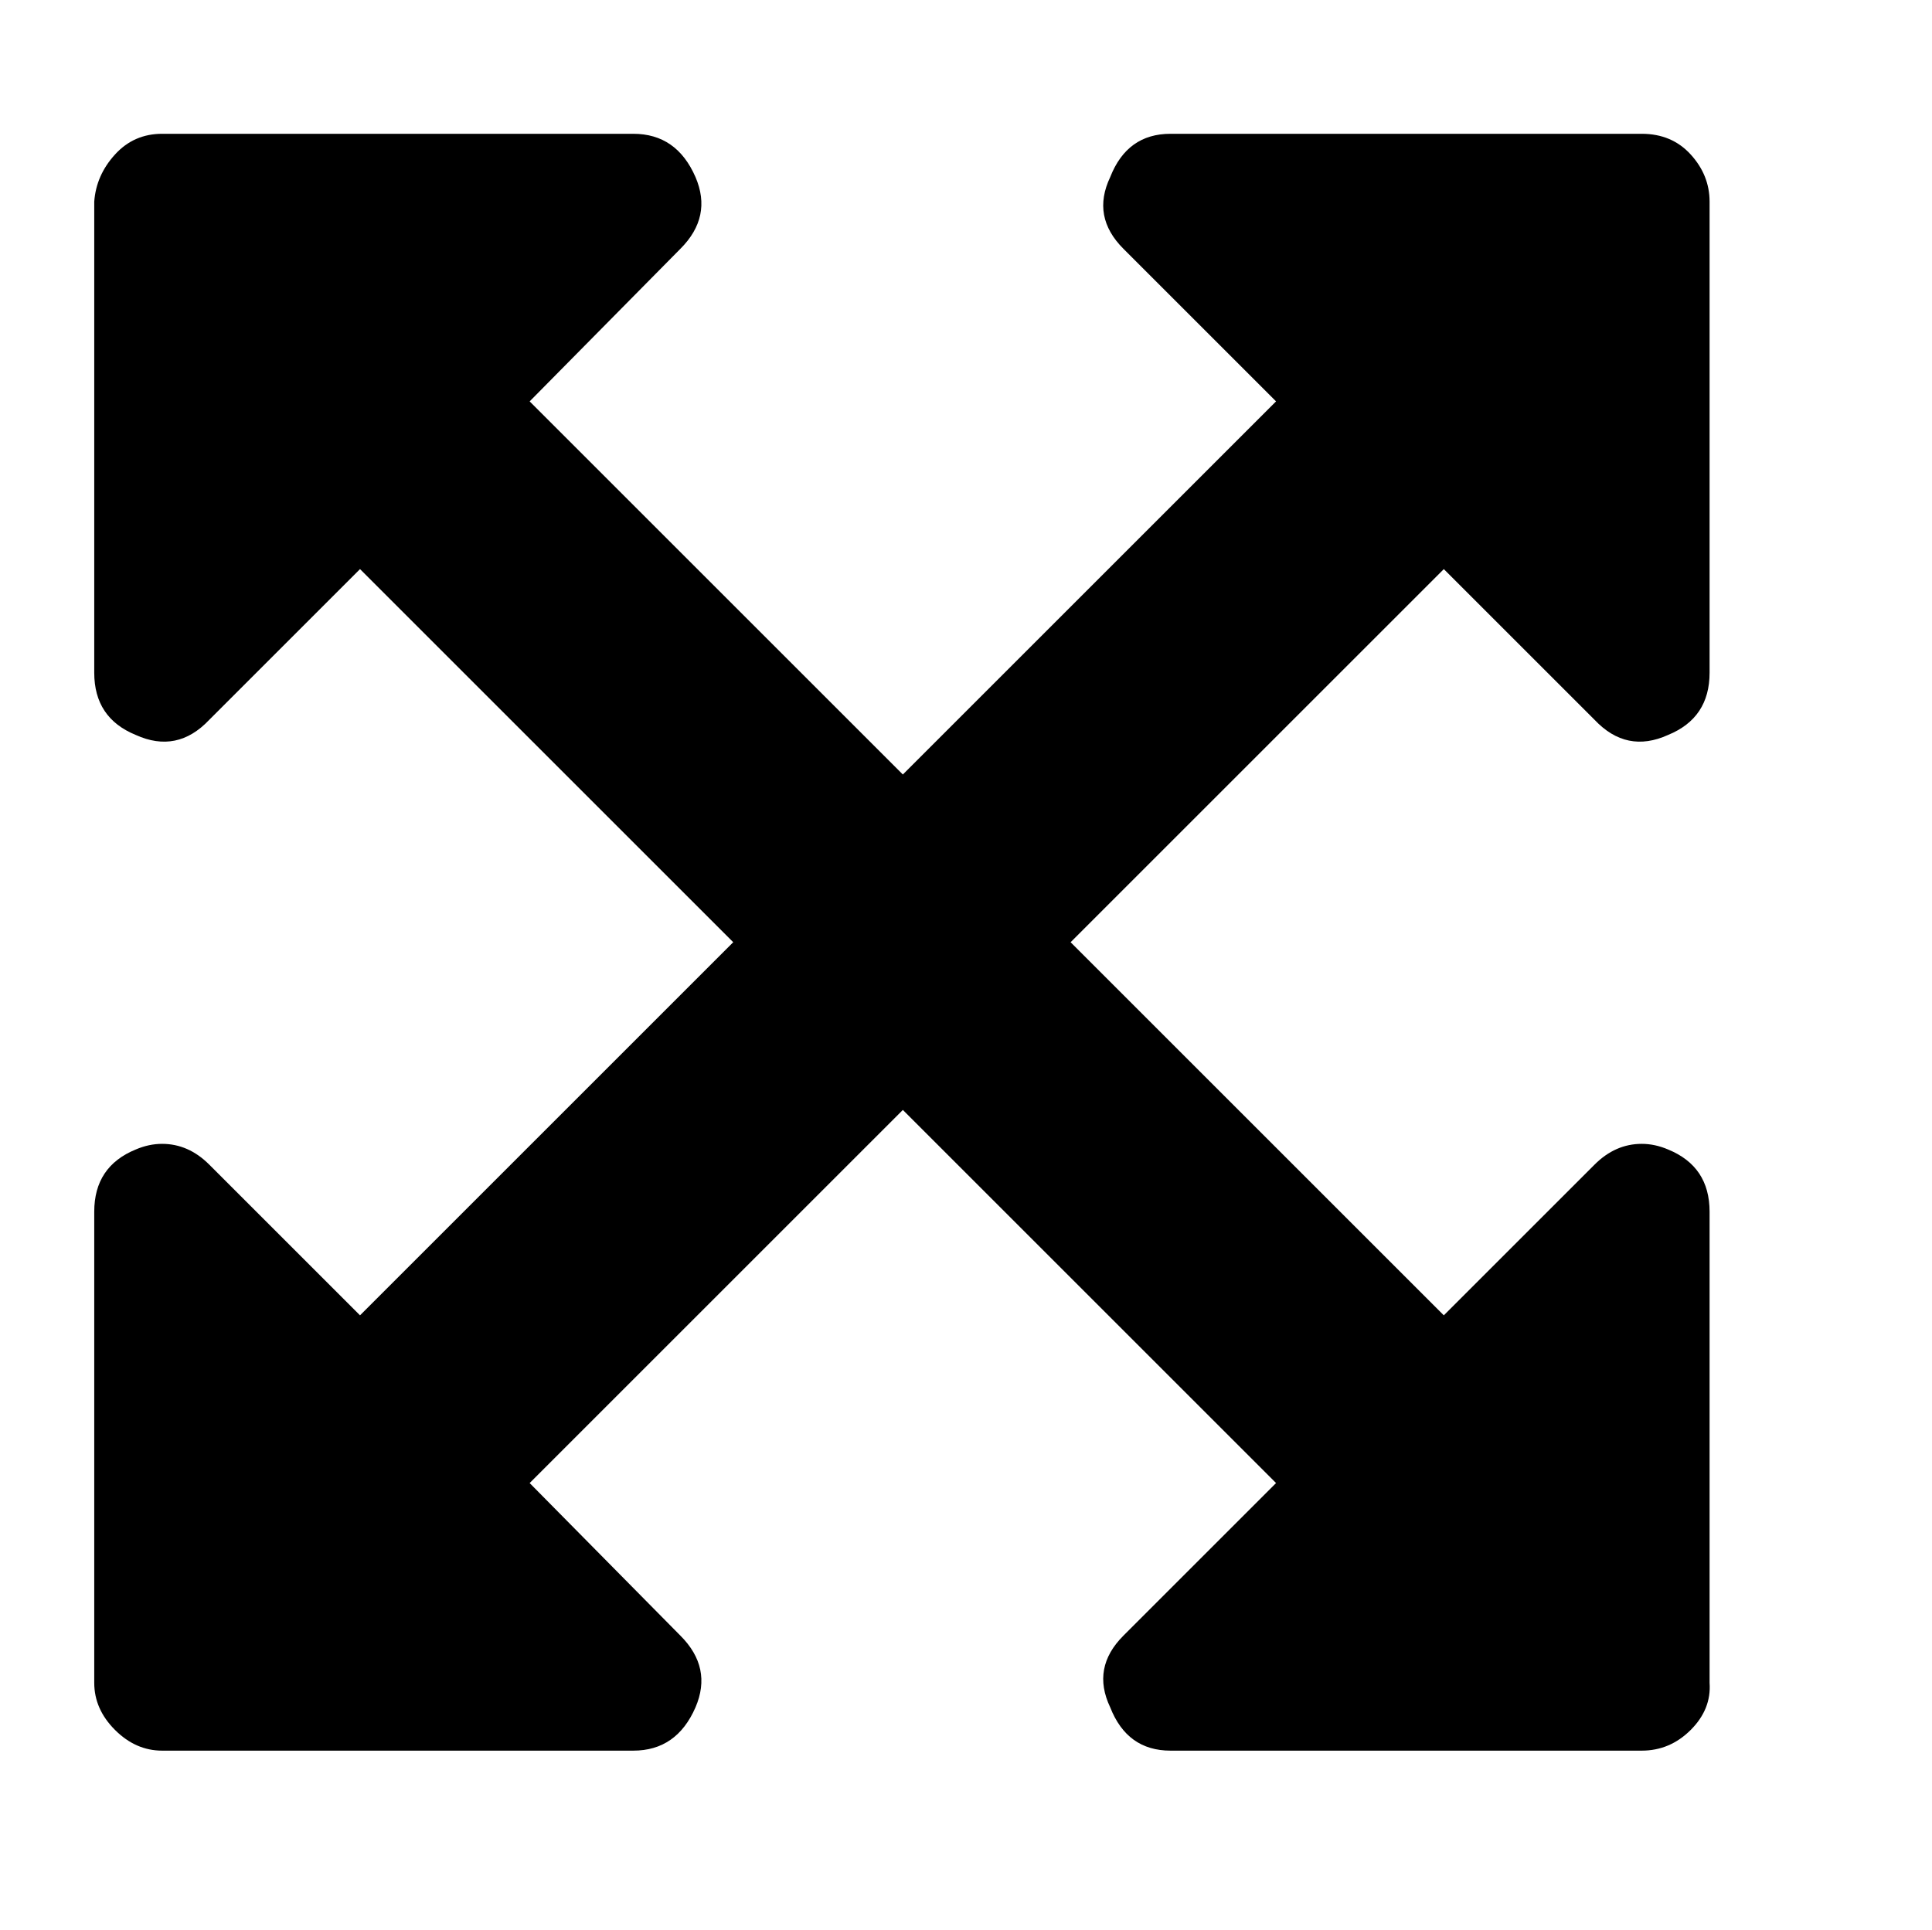
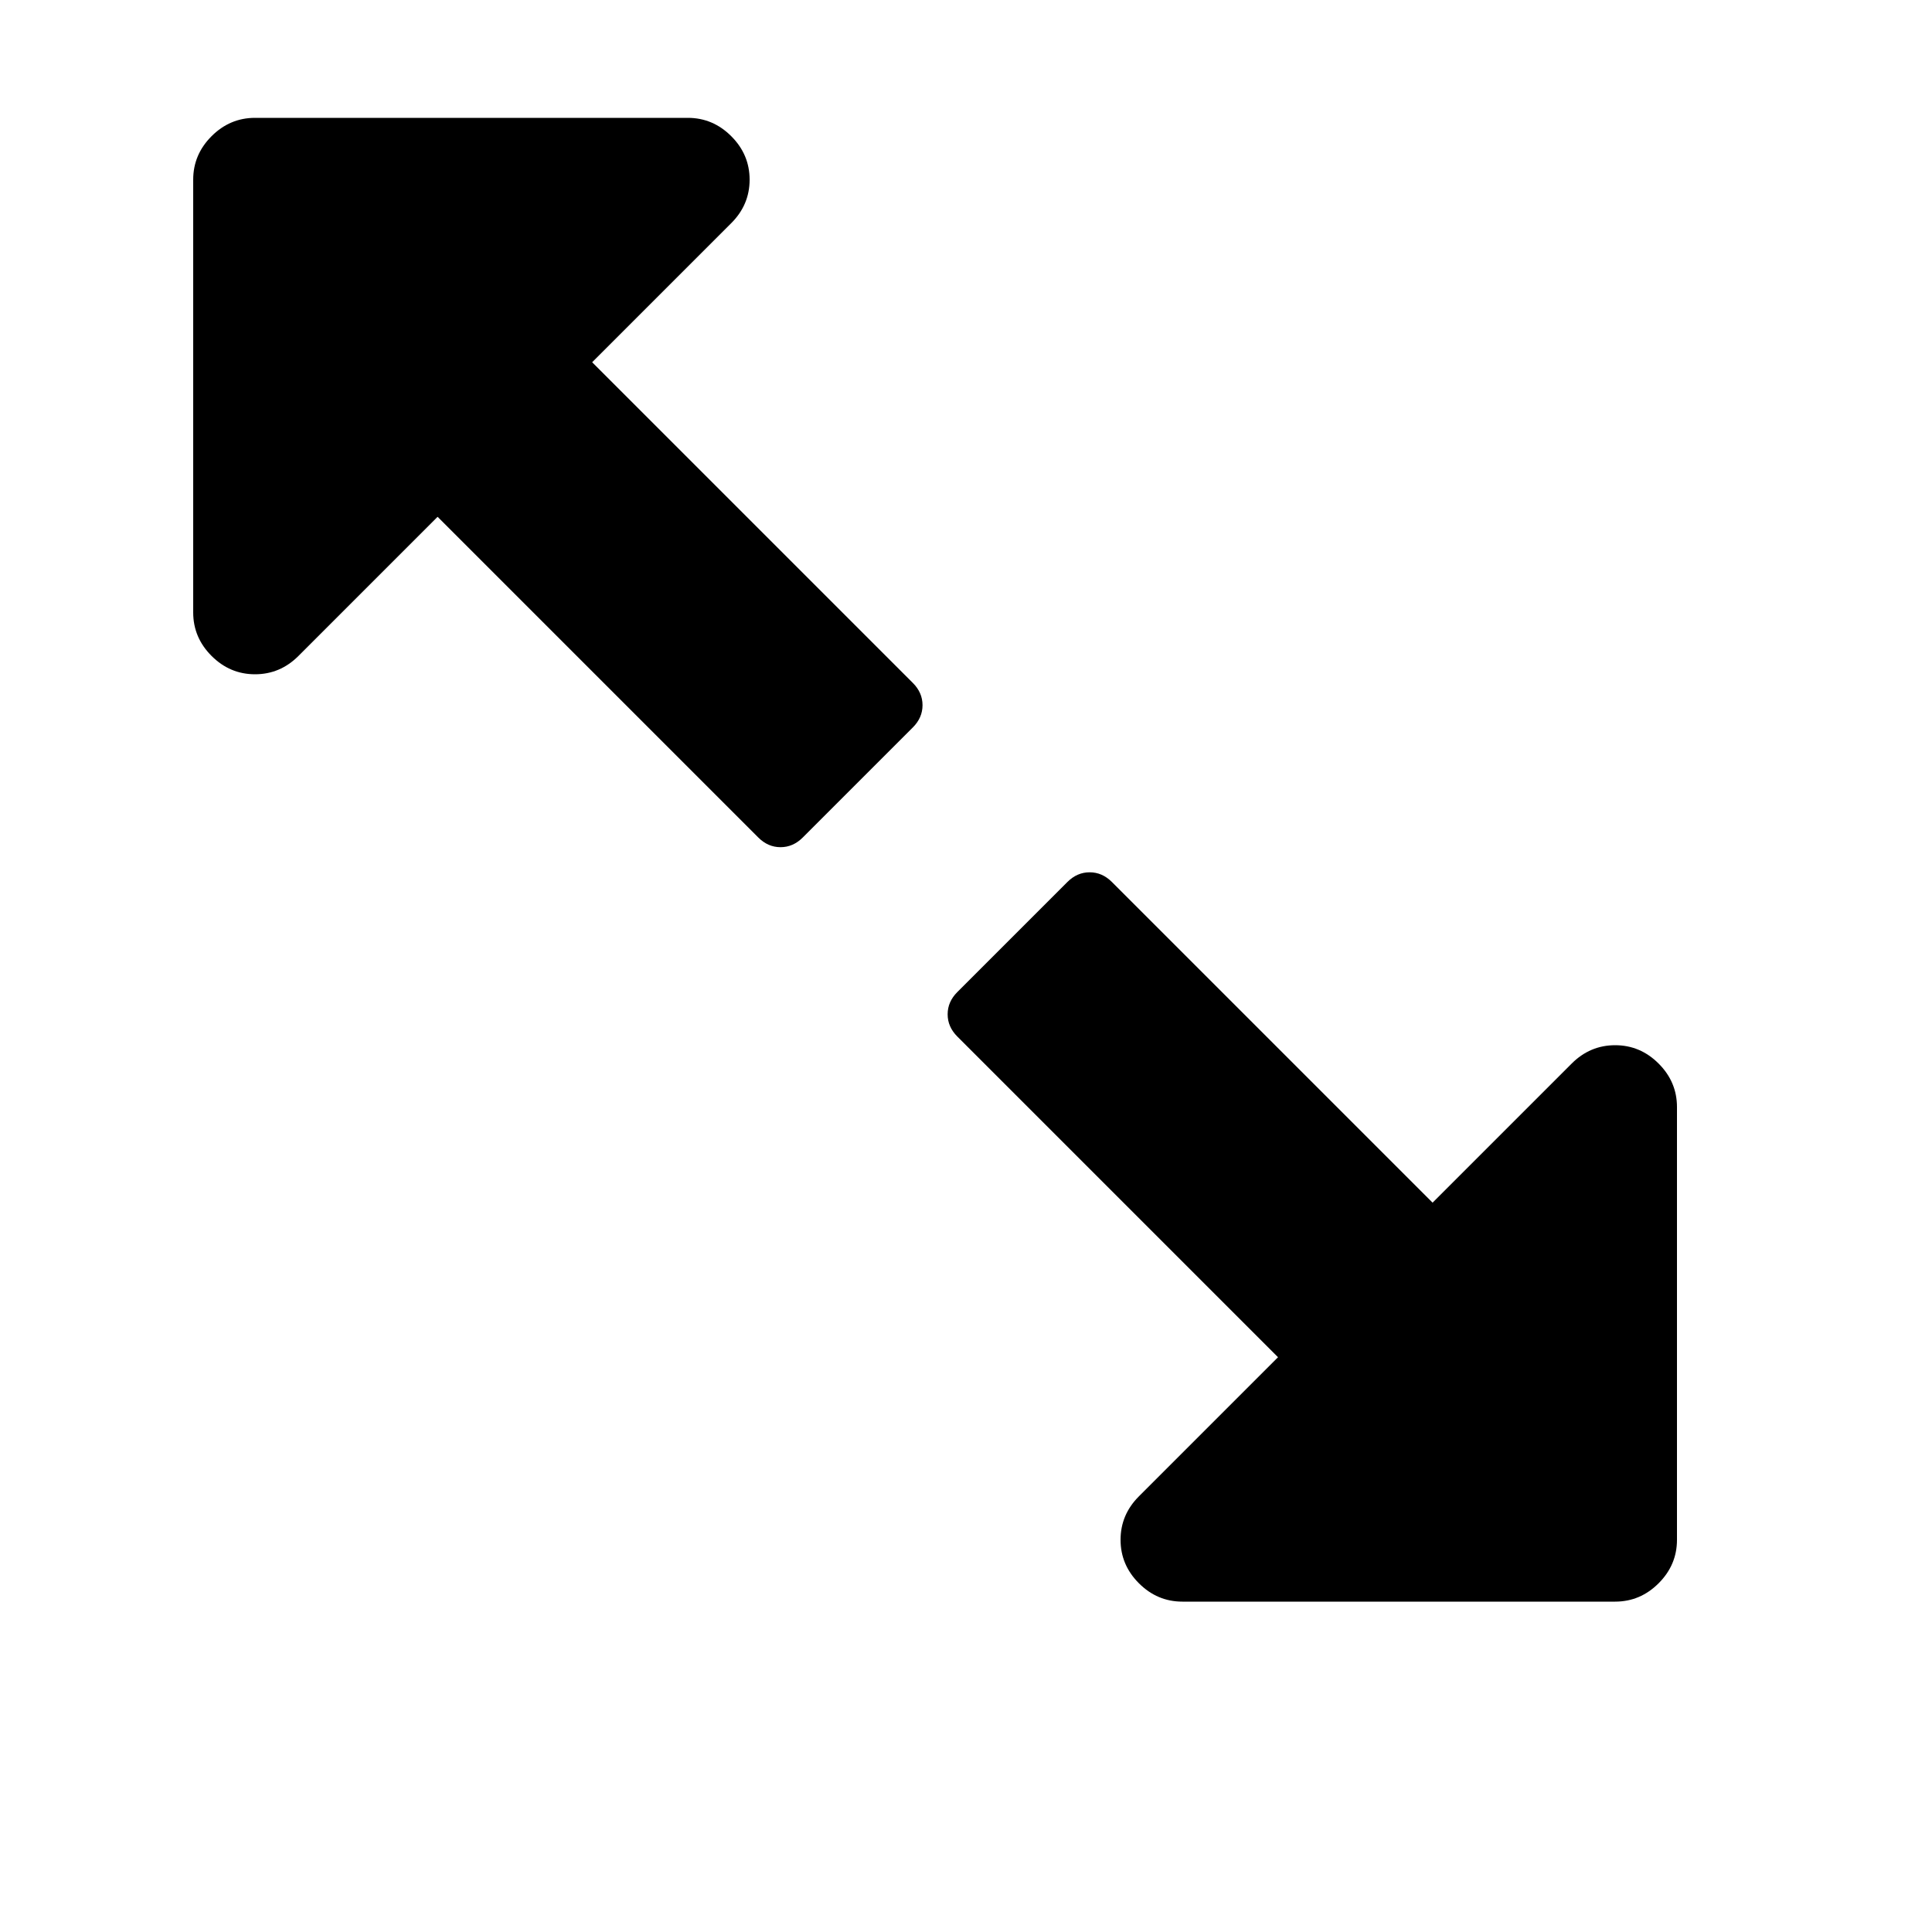
- <svg viewBox="0 0 1025 1024">
-   <path transform="translate(50, 150)" d="M716 548l-198-198 198-198 80 80q17 18 39 8 22-9 22-33v-250q0-14-10-25t-26-11h-250q-23 0-32 23-10 21 7 38l81 81-198 198-198-198 80-81q17-17 8-38-10-23-33-23h-250q-15 0-25 11t-11 25v250q0 24 22 33 22 10 39-8l80-80 198 198-198 198-80-80q-11-11-25-11-7 0-14 3-22 9-22 33v250q0 14 11 25t25 11h250q23 0 33-23 9-21-8-38l-80-81 198-198 198 198-81 81q-17 17-7 38 9 23 32 23h250q15 0 26-11t10-25v-250q0-24-22-33-7-3-14-3-14 0-25 11z" />
+ <svg viewBox="0 0 2000 2000">
+   <path transform="translate(200, 250)" d="M755 480q0 -13 -10 -23l-332 -332l144 -144q19 -19 19 -45t-19 -45t-45 -19h-448q-26 0 -45 19t-19 45v448q0 26 19 45t45 19t45 -19l144 -144l332 332q10 10 23 10t23 -10l114 -114q10 -10 10 -23zM1536 1344v-448q0 -26 -19 -45t-45 -19t-45 19l-144 144l-332 -332q-10 -10 -23 -10t-23 10l-114 114q-10 10 -10 23t10 23l332 332l-144 144q-19 19 -19 45t19 45t45 19h448q26 0 45 -19t19 -45z" />
</svg>
